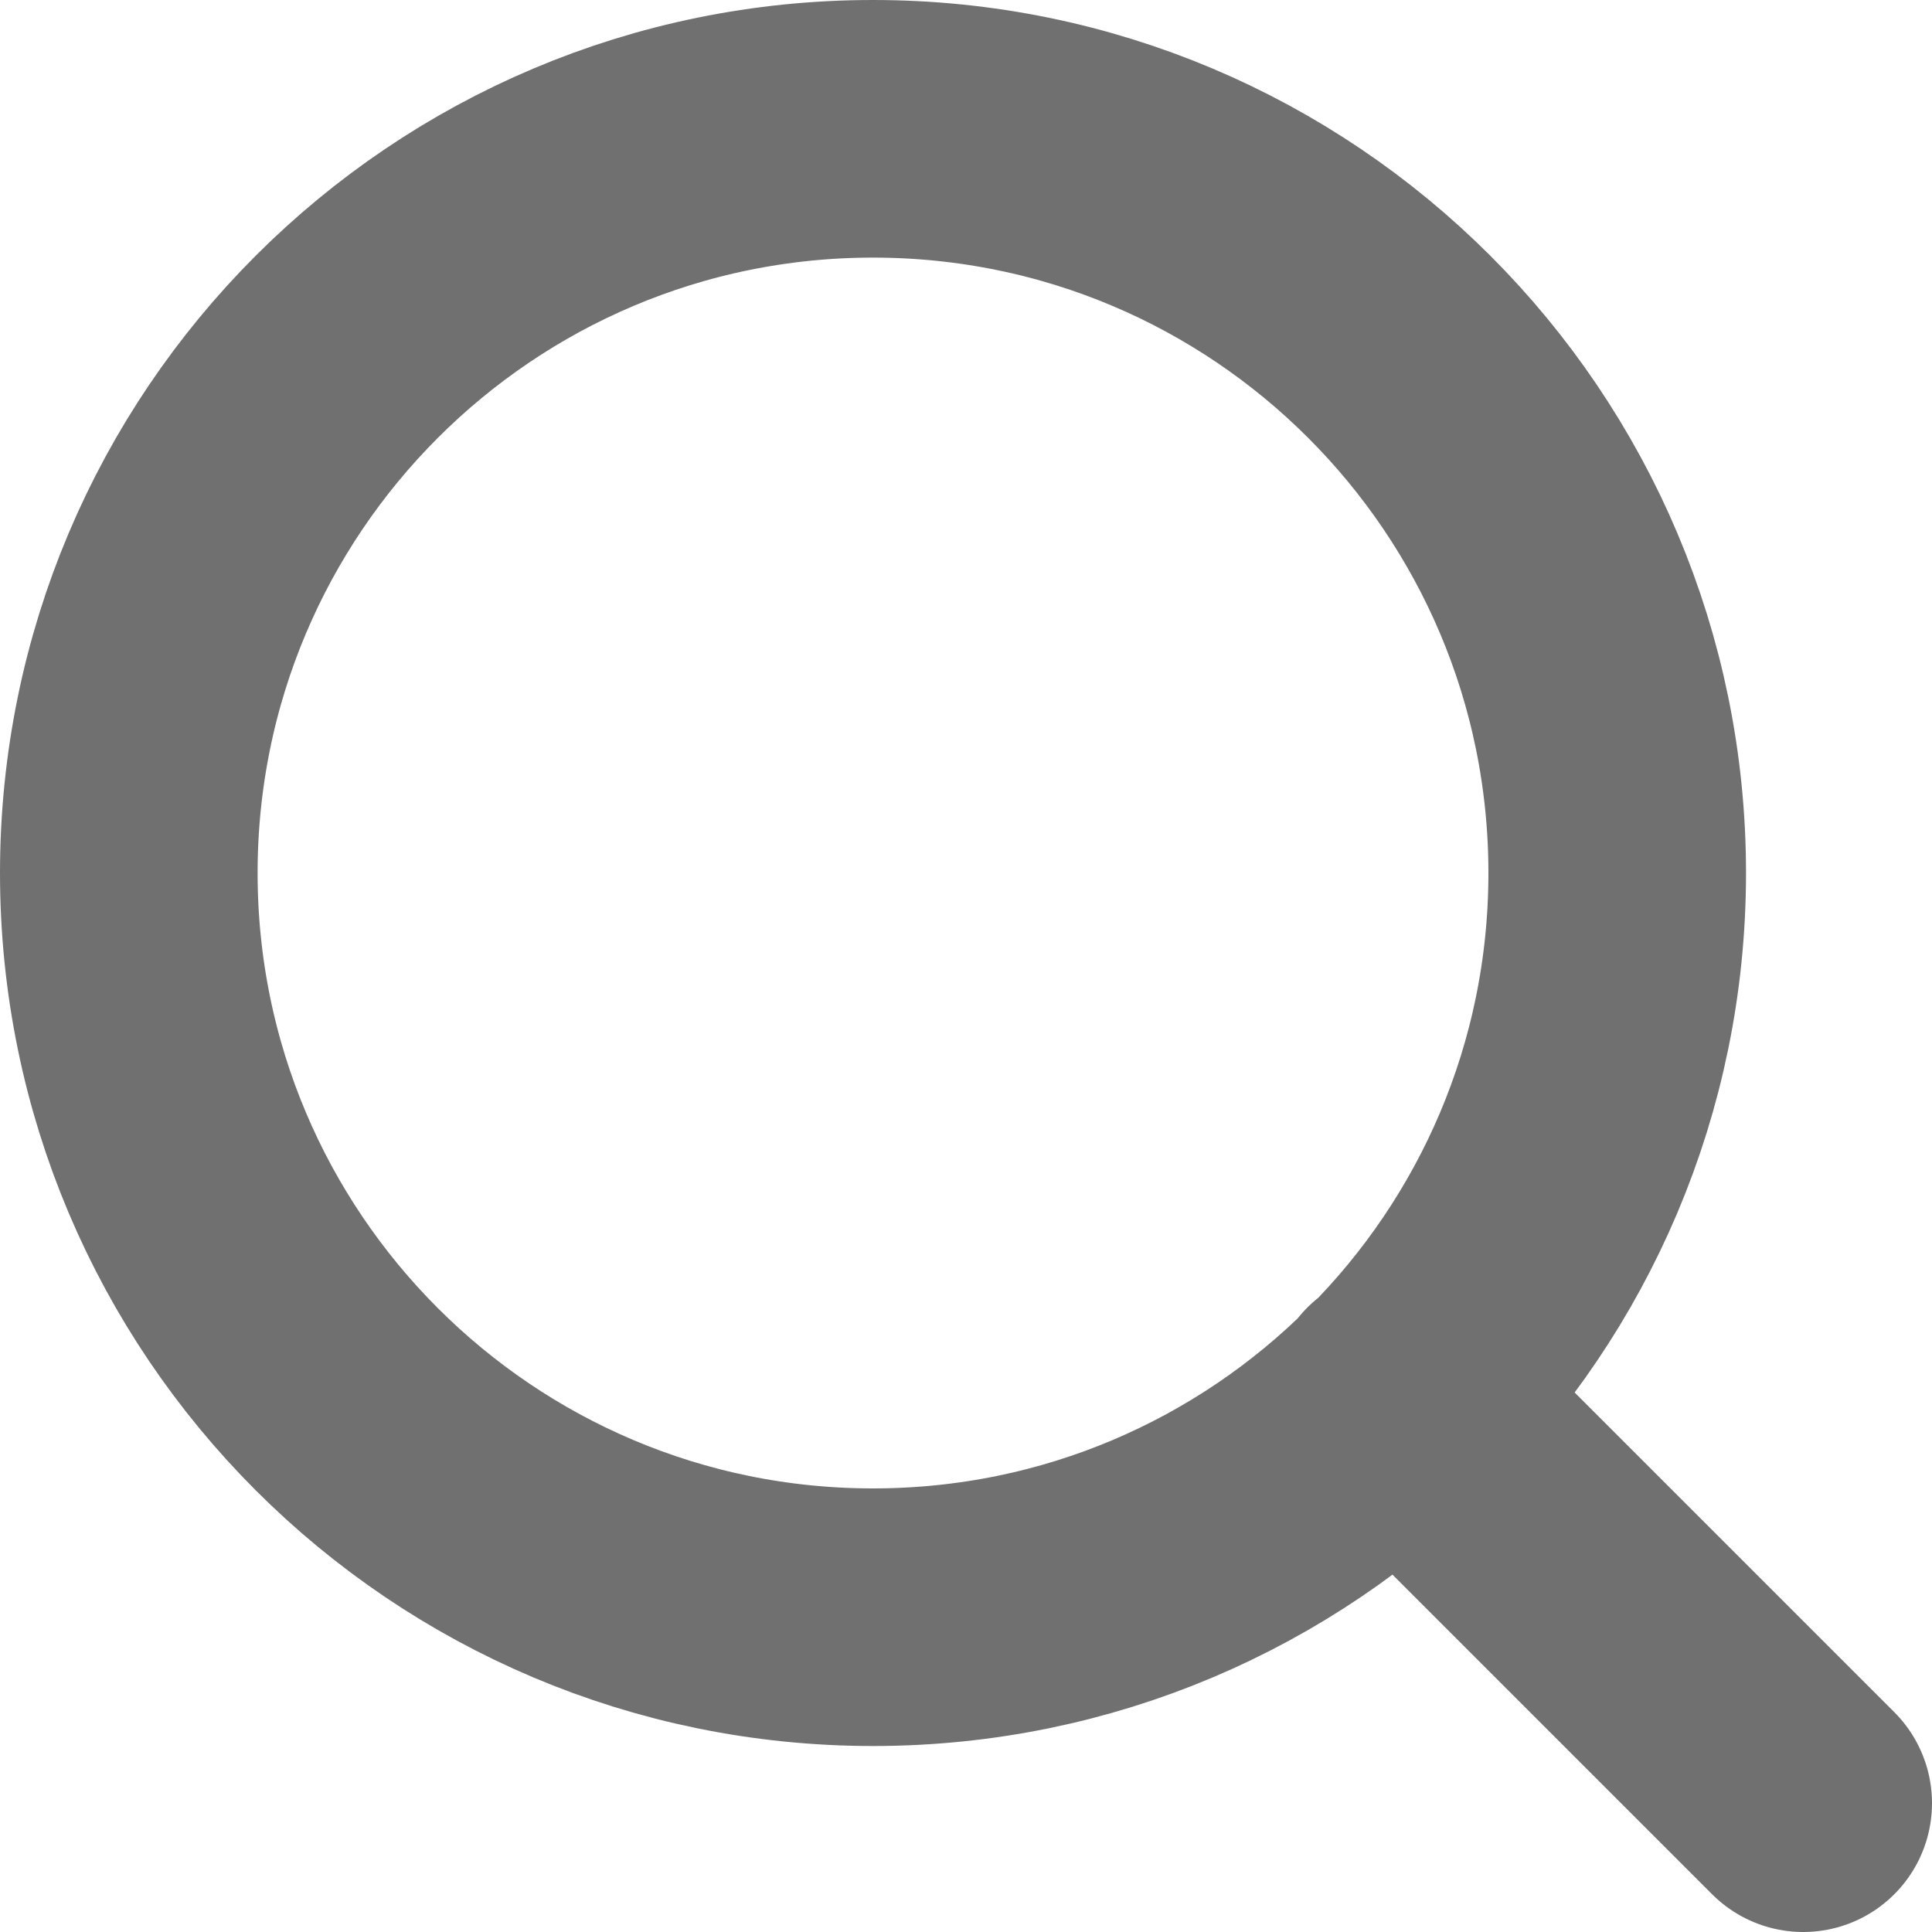
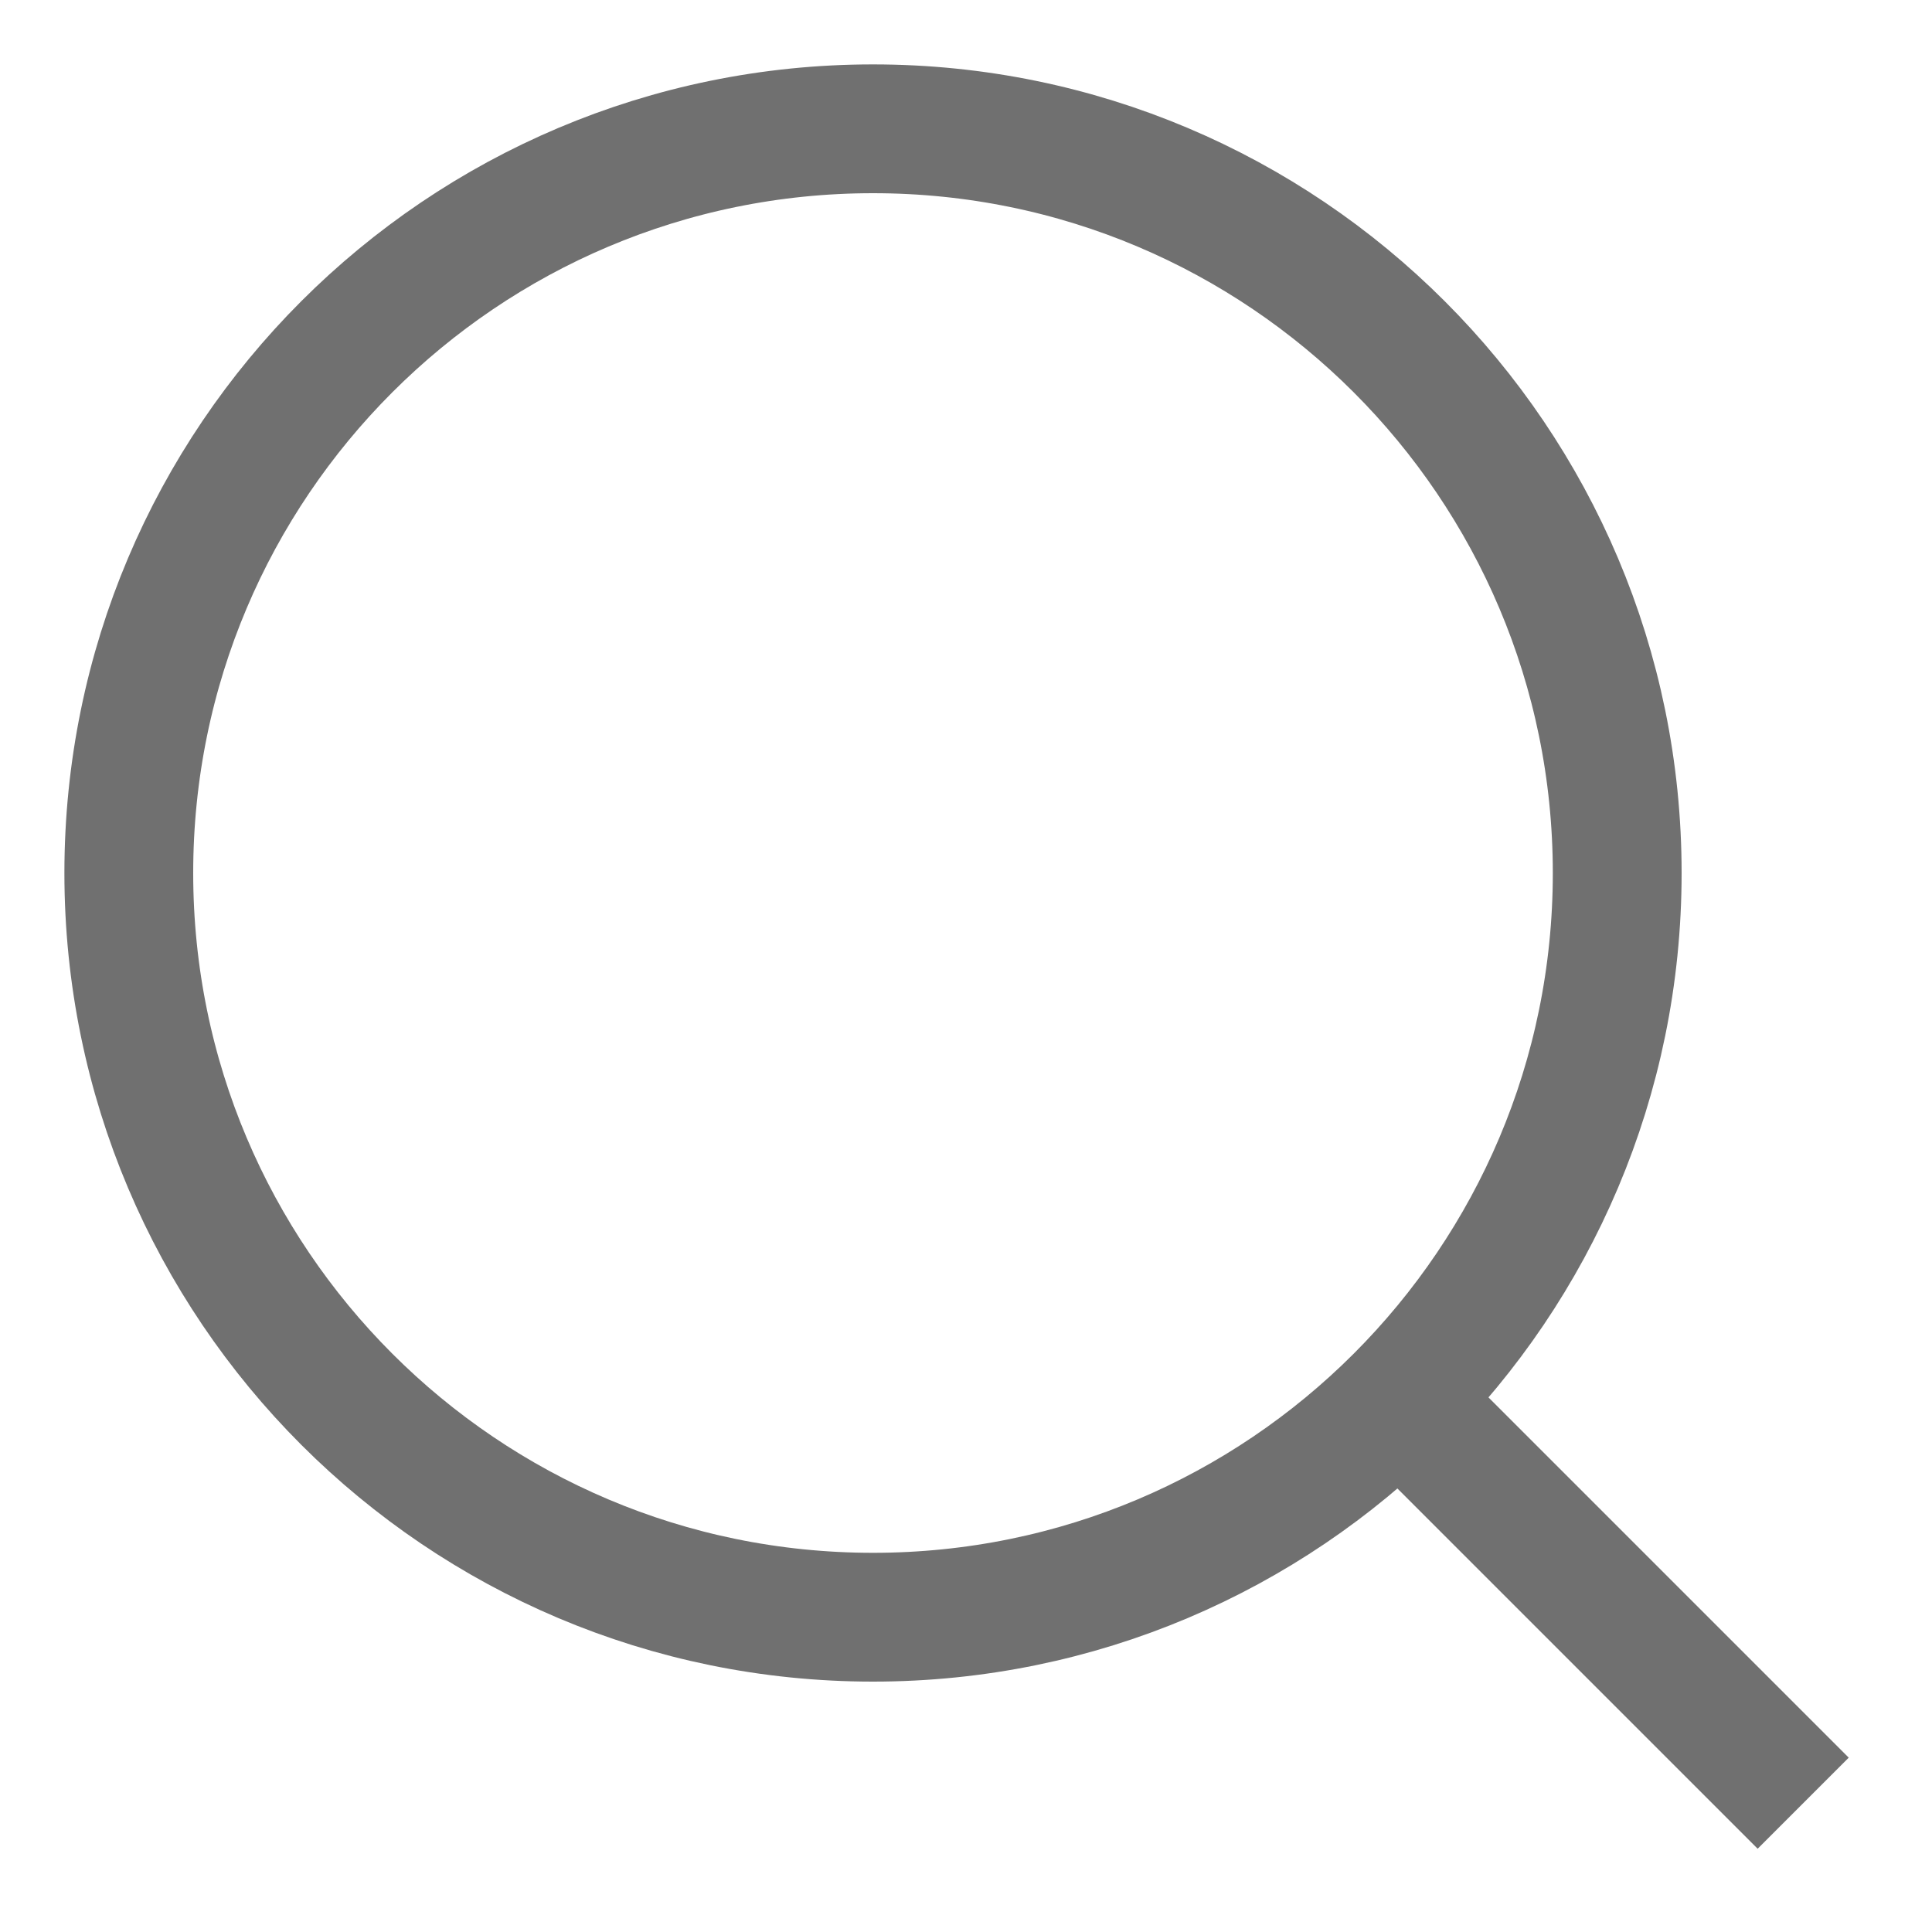
<svg xmlns="http://www.w3.org/2000/svg" width="15" height="15" viewBox="0 0 15 15" fill="none">
-   <path d="M14 14L10.858 10.858M12.556 6.778C12.556 9.969 9.969 12.556 6.778 12.556C3.587 12.556 1 9.969 1 6.778C1 3.587 3.587 1 6.778 1C9.969 1 12.556 3.587 12.556 6.778Z" stroke="#707070" stroke-width="2" stroke-linecap="round" stroke-linejoin="round" />
+   <path d="M14 14L10.858 10.858M12.556 6.778C12.556 9.969 9.969 12.556 6.778 12.556C3.587 12.556 1 9.969 1 6.778C1 3.587 3.587 1 6.778 1C9.969 1 12.556 3.587 12.556 6.778Z" stroke="#707070" strokeWidth="2" strokeLinecap="round" strokeLinejoin="round" />
</svg>
